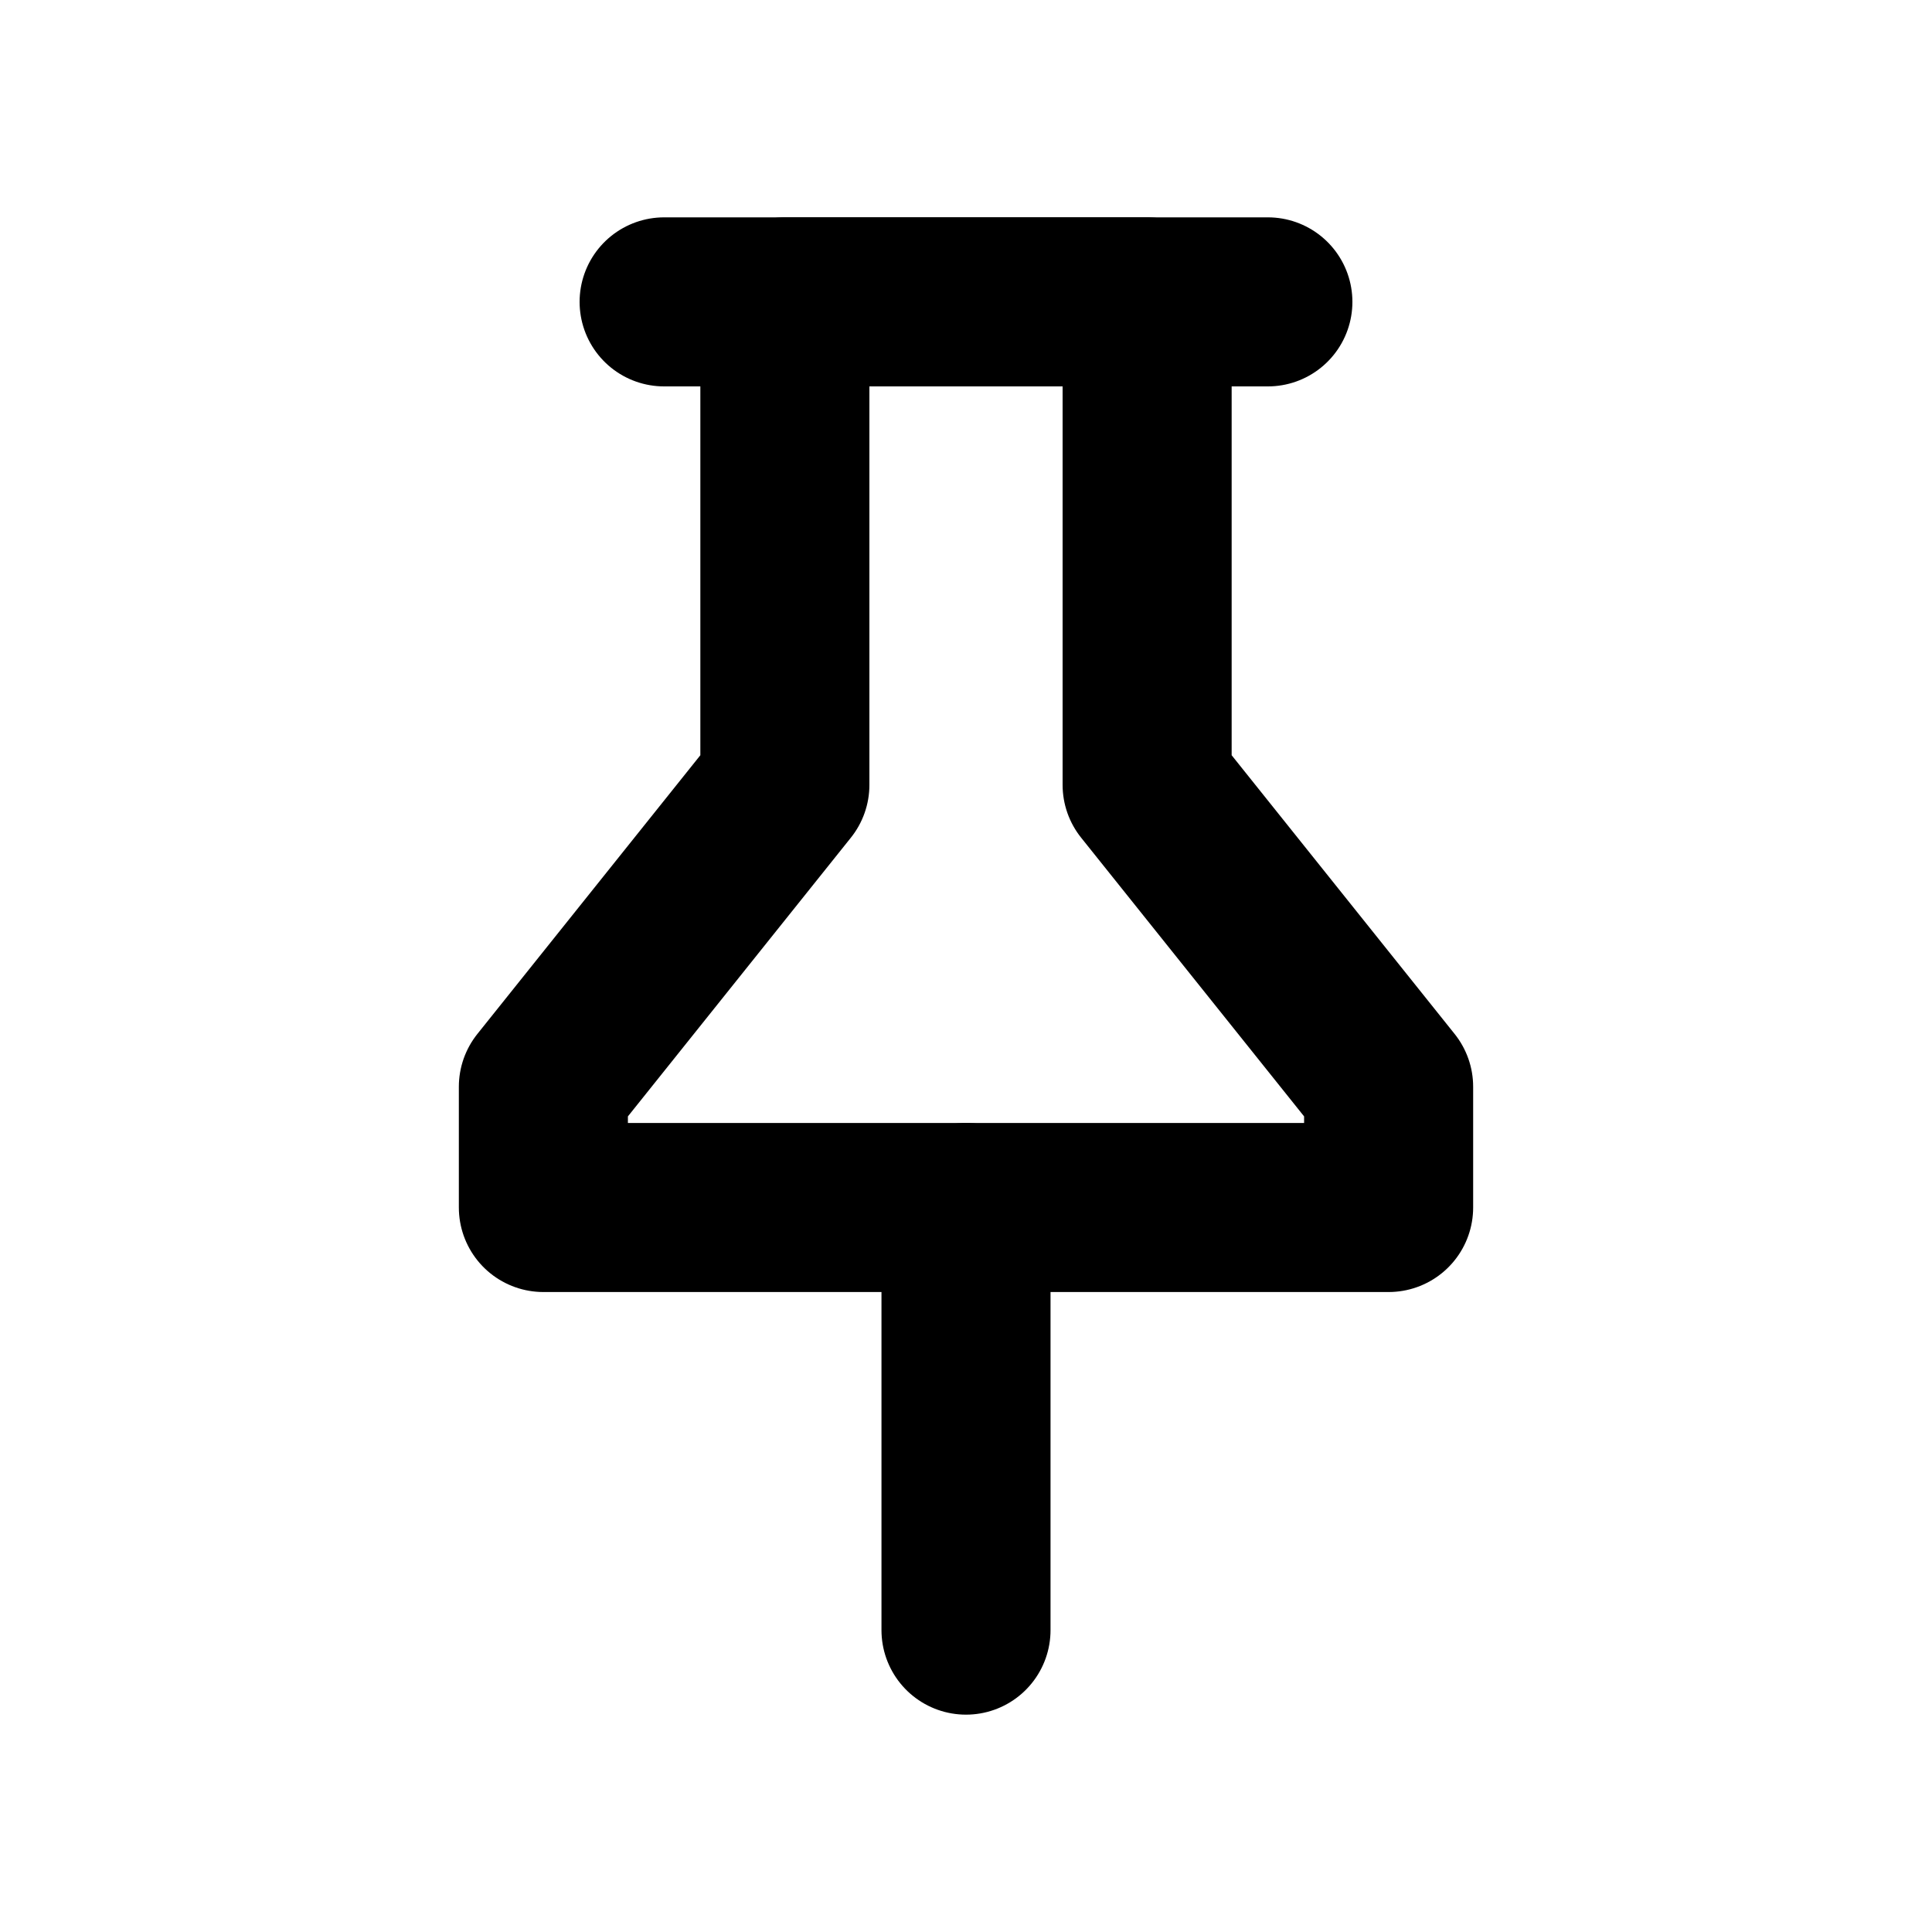
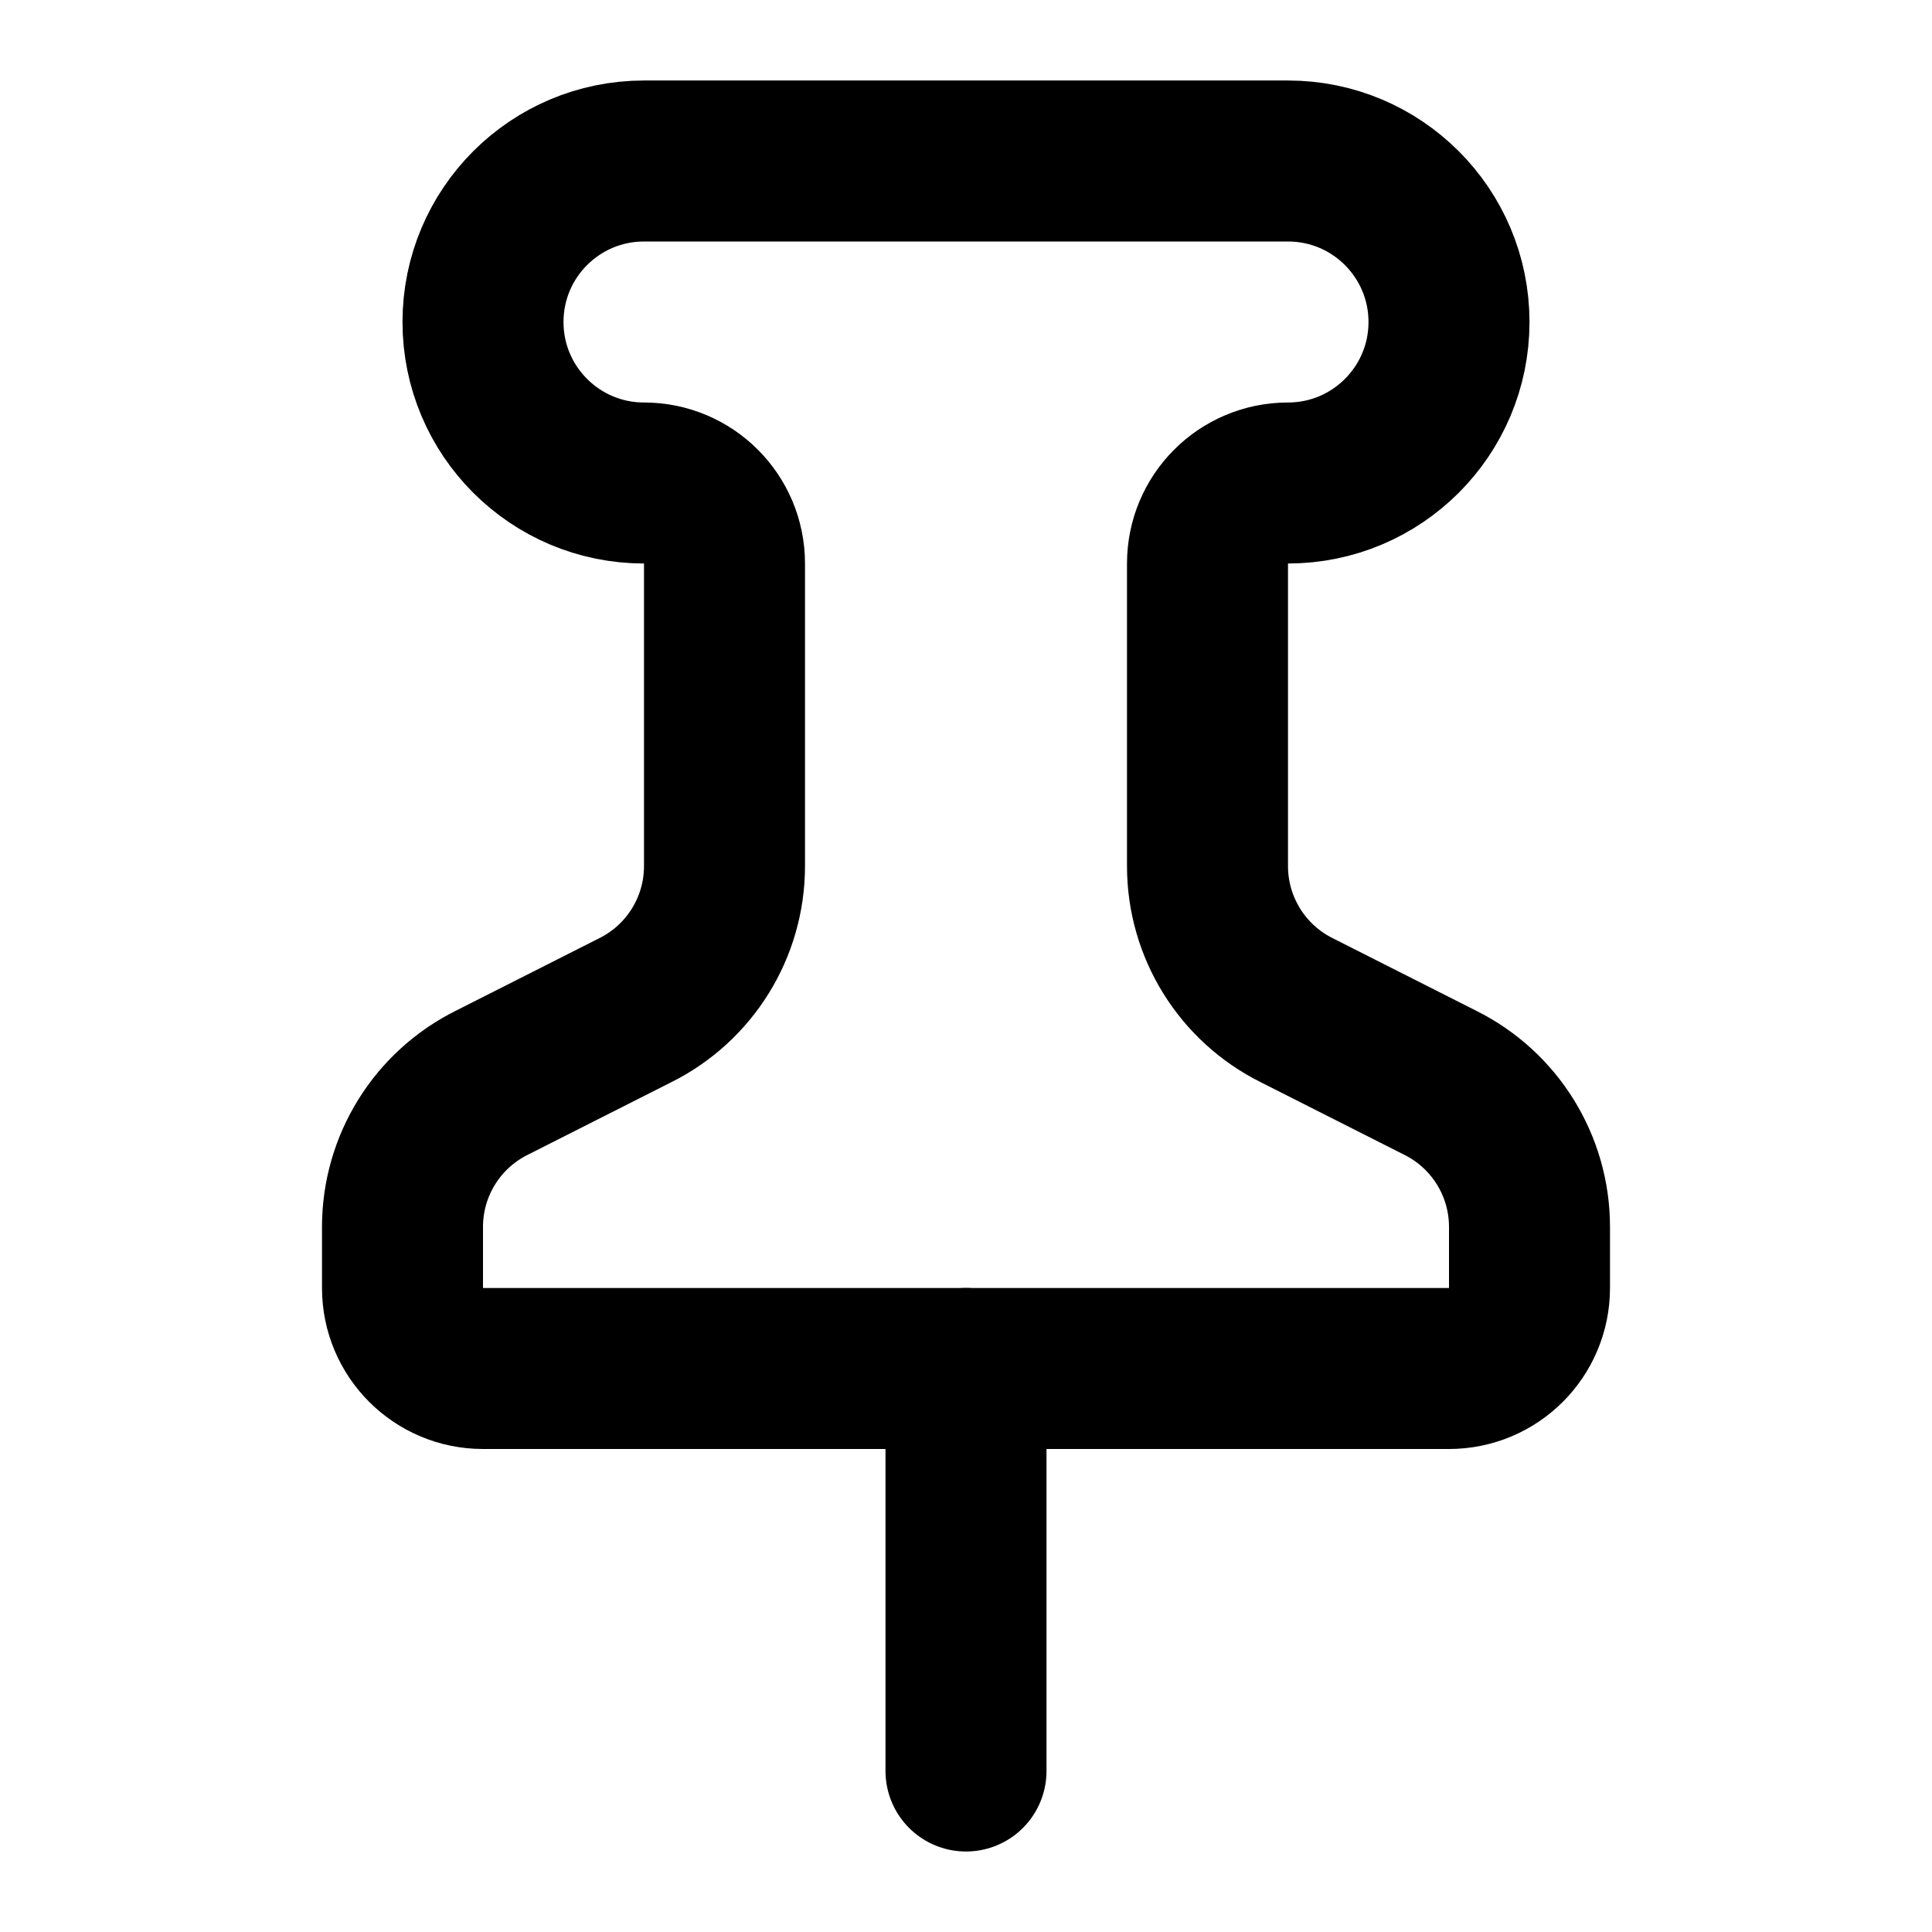
- <svg xmlns="http://www.w3.org/2000/svg" viewBox="0 0 16 16" fill="none" stroke="currentColor" stroke-width="1.4" stroke-linecap="round" stroke-linejoin="round">
-   <path d="M5.5 2.5h5" />
-   <path d="M6.5 2.5h3v4l2 2.5v1h-7V9l2-2.5z" fill="none" />
-   <path d="M8 10v3.5" />
+ <svg xmlns="http://www.w3.org/2000/svg" viewBox="0 0 24 24" fill="none" stroke="currentColor" stroke-width="2" stroke-linecap="round" stroke-linejoin="round">
+   <path d="M12 17v5" />
+   <path d="M9 10.76a2 2 0 0 1-1.11 1.79l-1.78.9A2 2 0 0 0 5 15.24V16a1 1 0 0 0 1 1h12a1 1 0 0 0 1-1v-.76a2 2 0 0 0-1.11-1.79l-1.78-.9A2 2 0 0 1 15 10.76V7a1 1 0 0 1 1-1 2 2 0 0 0 0-4H8a2 2 0 0 0 0 4 1 1 0 0 1 1 1z" fill="none" />
</svg>
